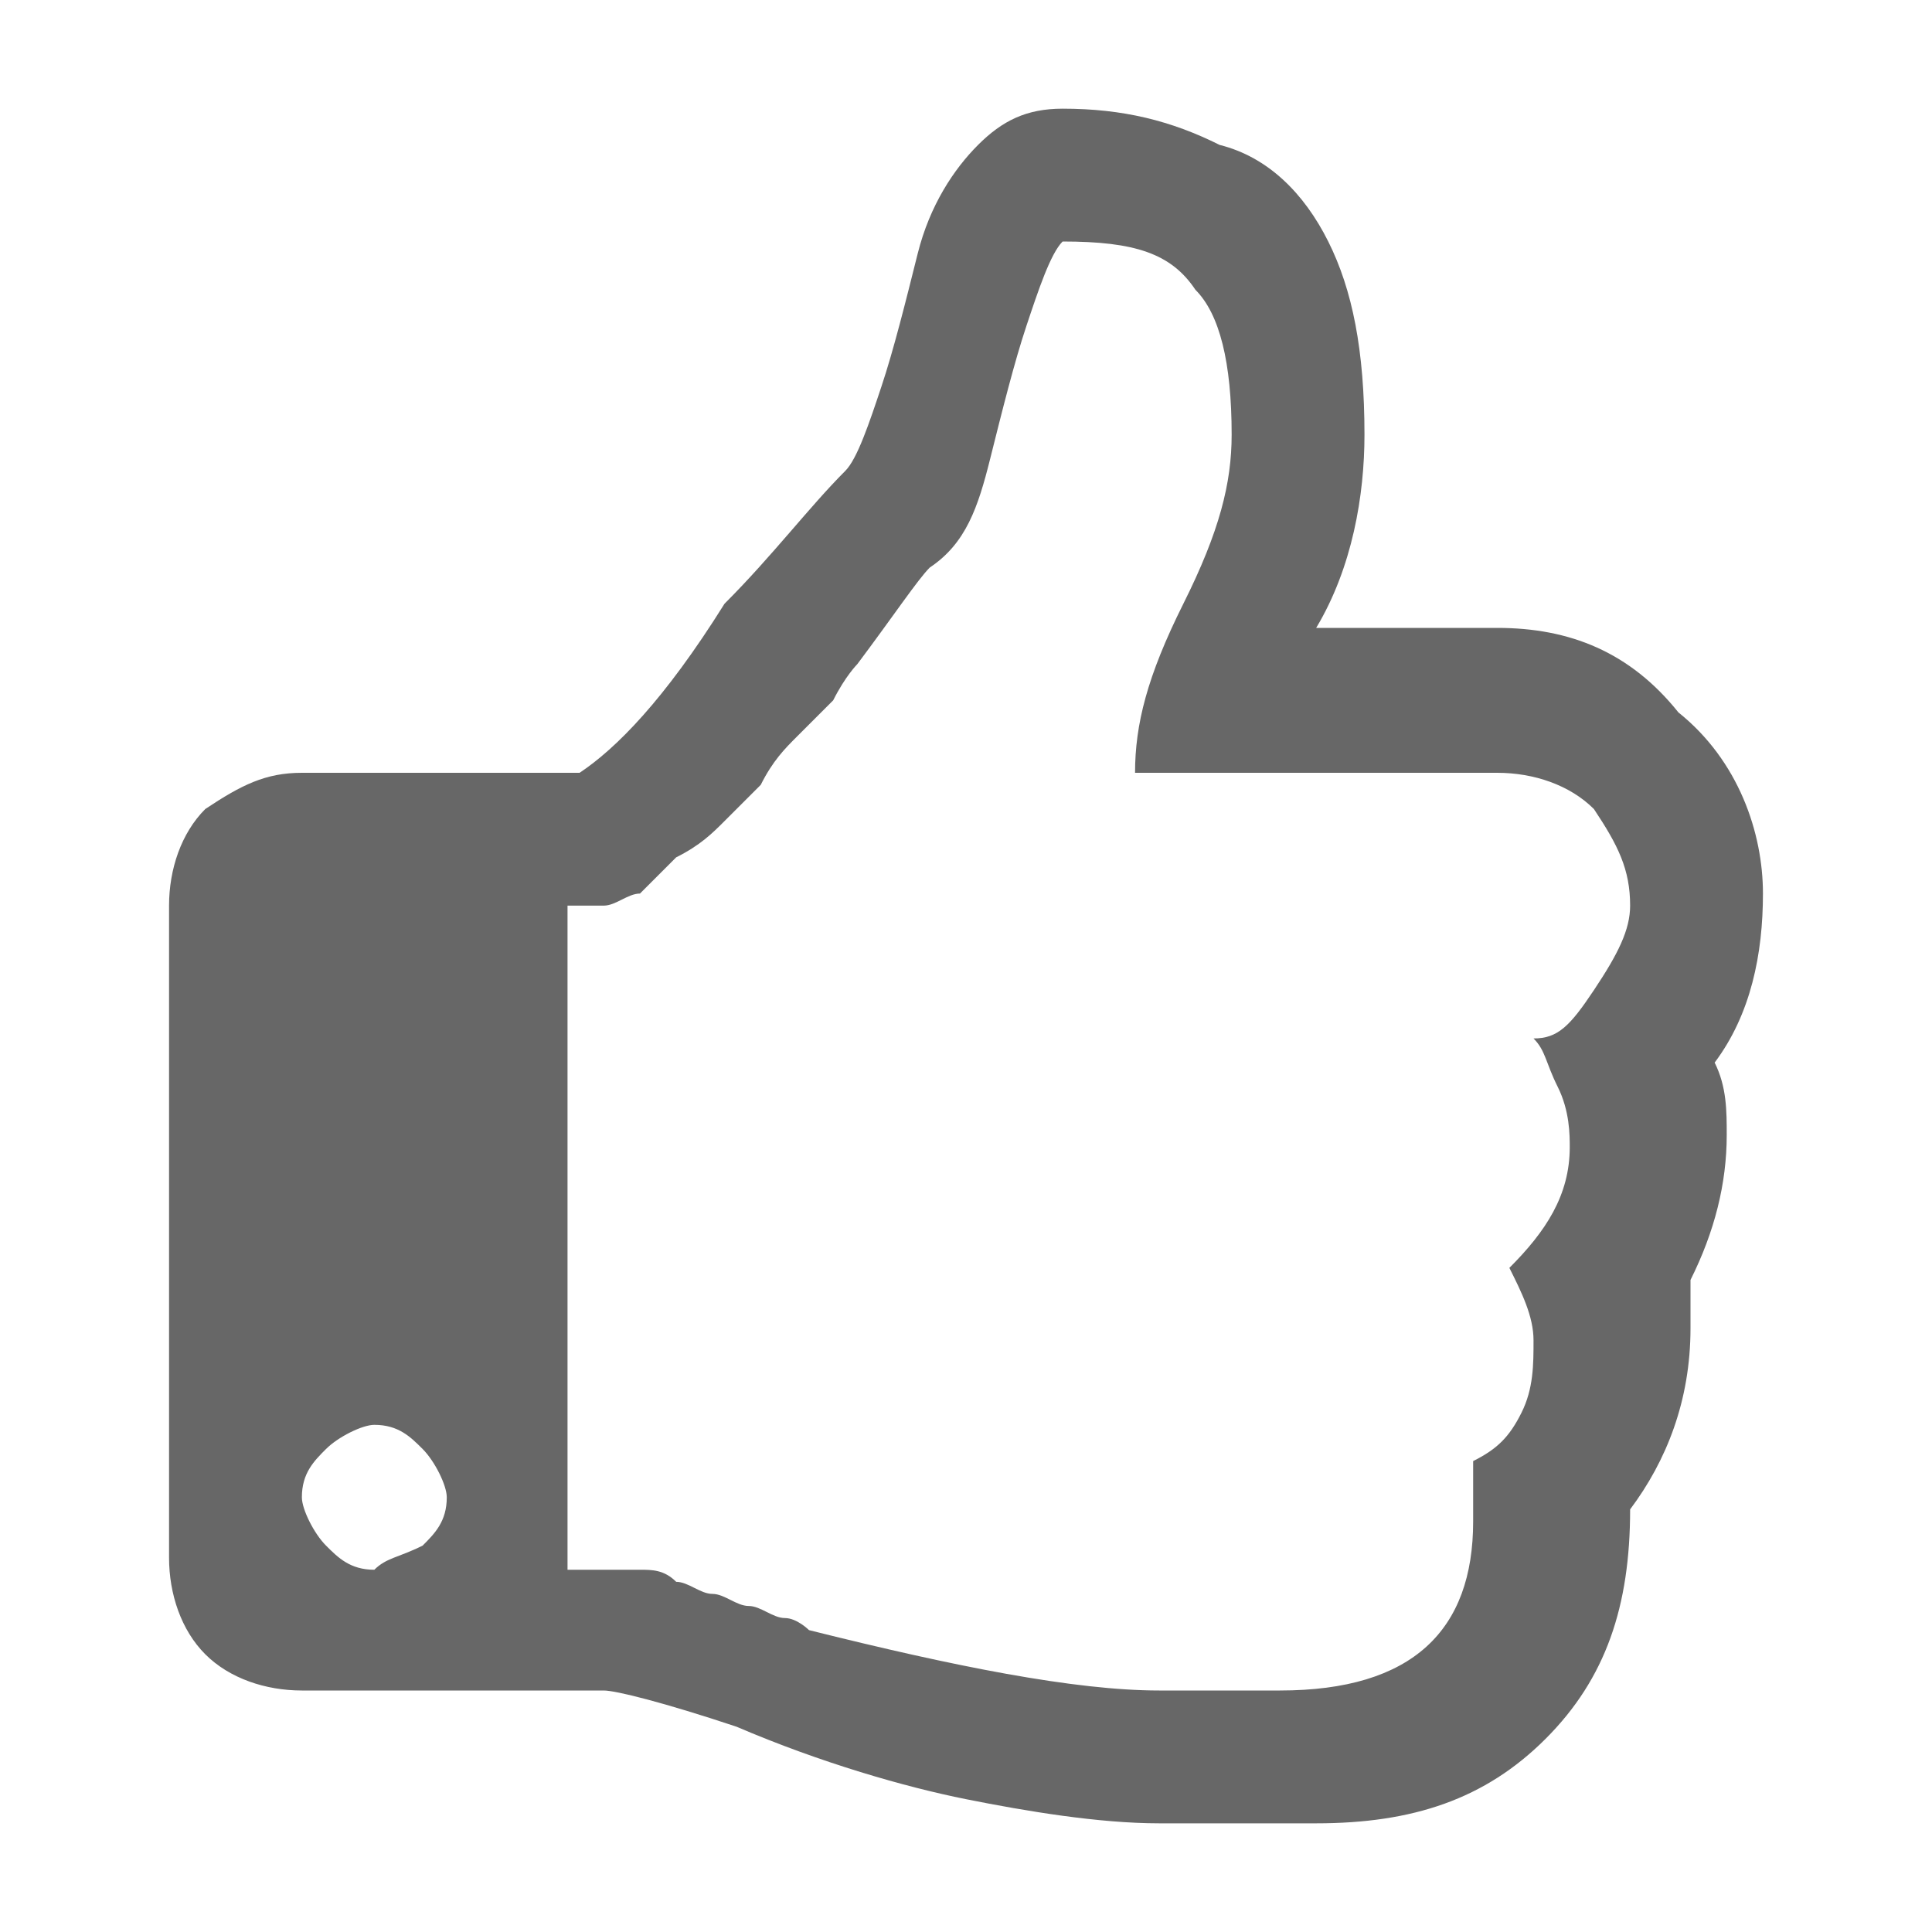
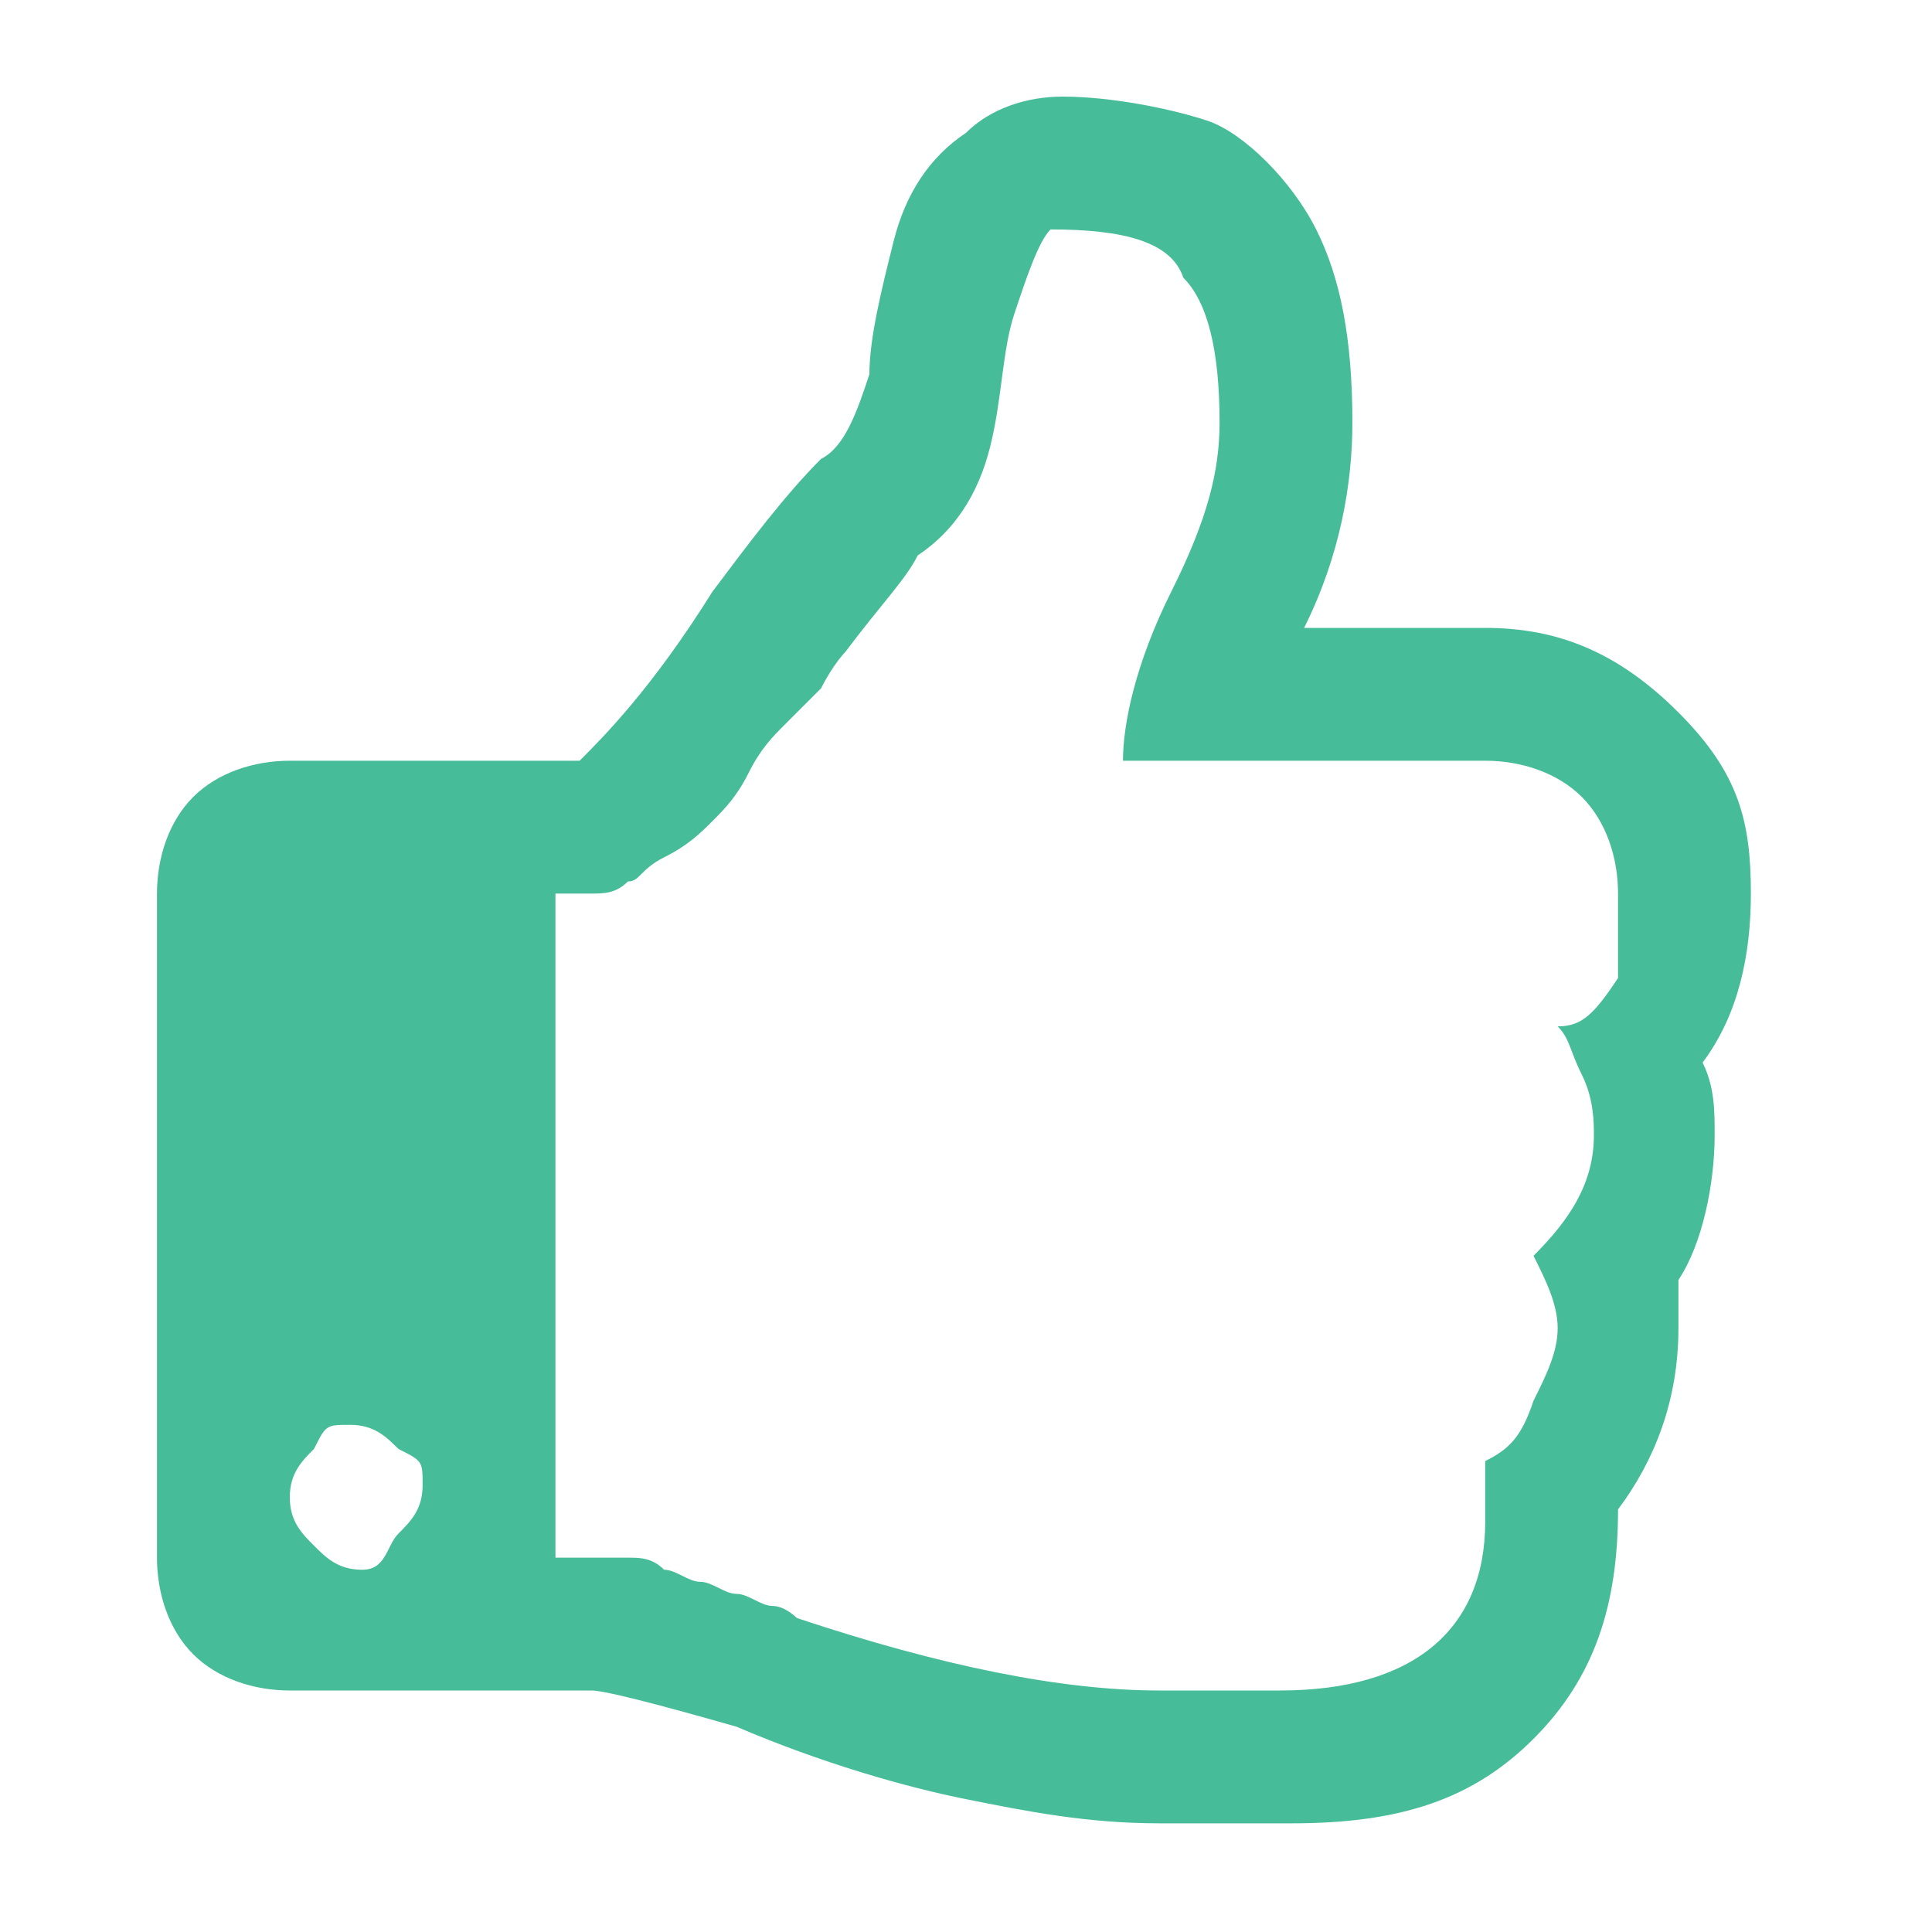
<svg xmlns="http://www.w3.org/2000/svg" version="1.1" id="Layer_1" x="0px" y="0px" viewBox="0 0 16 16" style="enable-background:new 0 0 16 16;" xml:space="preserve">
  <style type="text/css">
- 	.st0{fill:#676767;}
+ 	.st0{fill:#46BC99;}
</style>
  <g>
-     <path class="st0" d="M14.6,7.4c0,0.5-0.1,1-0.4,1.4c0.1,0.2,0.1,0.4,0.1,0.6c0,0.4-0.1,0.8-0.3,1.2c0,0.1,0,0.2,0,0.4   c0,0.6-0.2,1.1-0.5,1.5c0,0.8-0.2,1.4-0.7,1.9c-0.5,0.5-1.1,0.7-1.9,0.7h-0.3H9.6c-0.5,0-1.1-0.1-1.6-0.2c-0.5-0.1-1.2-0.3-1.9-0.6   C5.5,14.1,5.1,14,5,14H2.5c-0.3,0-0.6-0.1-0.8-0.3c-0.2-0.2-0.3-0.5-0.3-0.8V7.5c0-0.3,0.1-0.6,0.3-0.8C2,6.5,2.2,6.4,2.5,6.4h2.3   C5.1,6.2,5.5,5.8,6,5C6.4,4.6,6.7,4.2,7,3.9c0.1-0.1,0.2-0.4,0.3-0.7s0.2-0.7,0.3-1.1c0.1-0.4,0.3-0.7,0.5-0.9   C8.3,1,8.5,0.9,8.8,0.9c0.5,0,0.9,0.1,1.3,0.3C10.5,1.3,10.8,1.6,11,2s0.3,0.9,0.3,1.6c0,0.5-0.1,1.1-0.4,1.6h1.5   c0.6,0,1.1,0.2,1.5,0.7C14.4,6.3,14.6,6.9,14.6,7.4z M3.5,12.8c0.1-0.1,0.2-0.2,0.2-0.4c0-0.1-0.1-0.3-0.2-0.4   c-0.1-0.1-0.2-0.2-0.4-0.2c-0.1,0-0.3,0.1-0.4,0.2c-0.1,0.1-0.2,0.2-0.2,0.4c0,0.1,0.1,0.3,0.2,0.4c0.1,0.1,0.2,0.2,0.4,0.2   C3.2,12.9,3.3,12.9,3.5,12.8z M13.5,7.5c0-0.3-0.1-0.5-0.3-0.8c-0.2-0.2-0.5-0.3-0.8-0.3h-3C9.4,6,9.5,5.6,9.8,5s0.4-1,0.4-1.4   c0-0.6-0.1-1-0.3-1.2C9.7,2.1,9.4,2,8.8,2C8.7,2.1,8.6,2.4,8.5,2.7C8.4,3,8.3,3.4,8.2,3.8C8.1,4.2,8,4.5,7.7,4.7   C7.6,4.8,7.4,5.1,7.1,5.5c0,0-0.1,0.1-0.2,0.3C6.8,5.9,6.7,6,6.6,6.1C6.5,6.2,6.4,6.3,6.3,6.5C6.2,6.6,6.1,6.7,6,6.8   C5.9,6.9,5.8,7,5.6,7.1C5.5,7.2,5.4,7.3,5.3,7.4C5.2,7.4,5.1,7.5,5,7.5H4.7v5.5H5c0.1,0,0.2,0,0.3,0c0.1,0,0.2,0,0.3,0.1   c0.1,0,0.2,0.1,0.3,0.1c0.1,0,0.2,0.1,0.3,0.1s0.2,0.1,0.3,0.1c0.1,0,0.2,0.1,0.2,0.1C7.9,13.8,8.9,14,9.6,14h1   c1.1,0,1.6-0.5,1.6-1.4c0-0.1,0-0.3,0-0.5c0.2-0.1,0.3-0.2,0.4-0.4c0.1-0.2,0.1-0.4,0.1-0.6s-0.1-0.4-0.2-0.6   c0.3-0.3,0.5-0.6,0.5-1c0-0.1,0-0.3-0.1-0.5c-0.1-0.2-0.1-0.3-0.2-0.4c0.2,0,0.3-0.1,0.5-0.4C13.4,7.9,13.5,7.7,13.5,7.5z" />
+     <path class="st0" d="M14.5,7.4c0,0.5-0.1,1-0.4,1.4c0.1,0.2,0.1,0.4,0.1,0.6c0,0.4-0.1,0.9-0.3,1.2c0,0.1,0,0.2,0,0.4   c0,0.6-0.2,1.1-0.5,1.5c0,0.8-0.2,1.4-0.7,1.9c-0.5,0.5-1.1,0.7-2,0.7h-0.3H9.6c-0.6,0-1.1-0.1-1.6-0.2c-0.5-0.1-1.2-0.3-1.9-0.6   C5.4,14.1,5,14,4.9,14H2.4c-0.3,0-0.6-0.1-0.8-0.3s-0.3-0.5-0.3-0.8V7.4c0-0.3,0.1-0.6,0.3-0.8s0.5-0.3,0.8-0.3h2.4   C5,6.1,5.4,5.7,5.9,4.9c0.3-0.4,0.6-0.8,0.9-1.1C7,3.7,7.1,3.4,7.2,3.1C7.2,2.8,7.3,2.4,7.4,2C7.5,1.6,7.7,1.3,8,1.1   c0.2-0.2,0.5-0.3,0.8-0.3C9.2,0.8,9.7,0.9,10,1s0.7,0.5,0.9,0.9s0.3,0.9,0.3,1.6c0,0.5-0.1,1.1-0.4,1.7h1.5c0.6,0,1.1,0.2,1.6,0.7   S14.5,6.8,14.5,7.4z M3.3,12.7c0.1-0.1,0.2-0.2,0.2-0.4S3.5,12.1,3.3,12c-0.1-0.1-0.2-0.2-0.4-0.2S2.7,11.8,2.6,12   c-0.1,0.1-0.2,0.2-0.2,0.4s0.1,0.3,0.2,0.4c0.1,0.1,0.2,0.2,0.4,0.2S3.2,12.8,3.3,12.7z M13.4,7.4c0-0.3-0.1-0.6-0.3-0.8   c-0.2-0.2-0.5-0.3-0.8-0.3h-3c0-0.3,0.1-0.8,0.4-1.4c0.3-0.6,0.4-1,0.4-1.4c0-0.6-0.1-1-0.3-1.2C9.7,2,9.3,1.9,8.7,1.9   C8.6,2,8.5,2.3,8.4,2.6S8.3,3.3,8.2,3.7C8.1,4.1,7.9,4.4,7.6,4.6C7.5,4.8,7.3,5,7,5.4c0,0-0.1,0.1-0.2,0.3C6.7,5.8,6.6,5.9,6.5,6   S6.3,6.2,6.2,6.4S6,6.7,5.9,6.8S5.7,7,5.5,7.1S5.3,7.3,5.2,7.3C5.1,7.4,5,7.4,4.9,7.4H4.6v5.5h0.3c0.1,0,0.2,0,0.3,0   c0.1,0,0.2,0,0.3,0.1c0.1,0,0.2,0.1,0.3,0.1c0.1,0,0.2,0.1,0.3,0.1c0.1,0,0.2,0.1,0.3,0.1c0.1,0,0.2,0.1,0.2,0.1   C7.8,13.8,8.8,14,9.6,14h1c1.1,0,1.7-0.5,1.7-1.4c0-0.1,0-0.3,0-0.5c0.2-0.1,0.3-0.2,0.4-0.5c0.1-0.2,0.2-0.4,0.2-0.6   c0-0.2-0.1-0.4-0.2-0.6c0.3-0.3,0.5-0.6,0.5-1c0-0.1,0-0.3-0.1-0.5c-0.1-0.2-0.1-0.3-0.2-0.4c0.2,0,0.3-0.1,0.5-0.4   C13.4,7.8,13.4,7.6,13.4,7.4z" />
  </g>
</svg>
